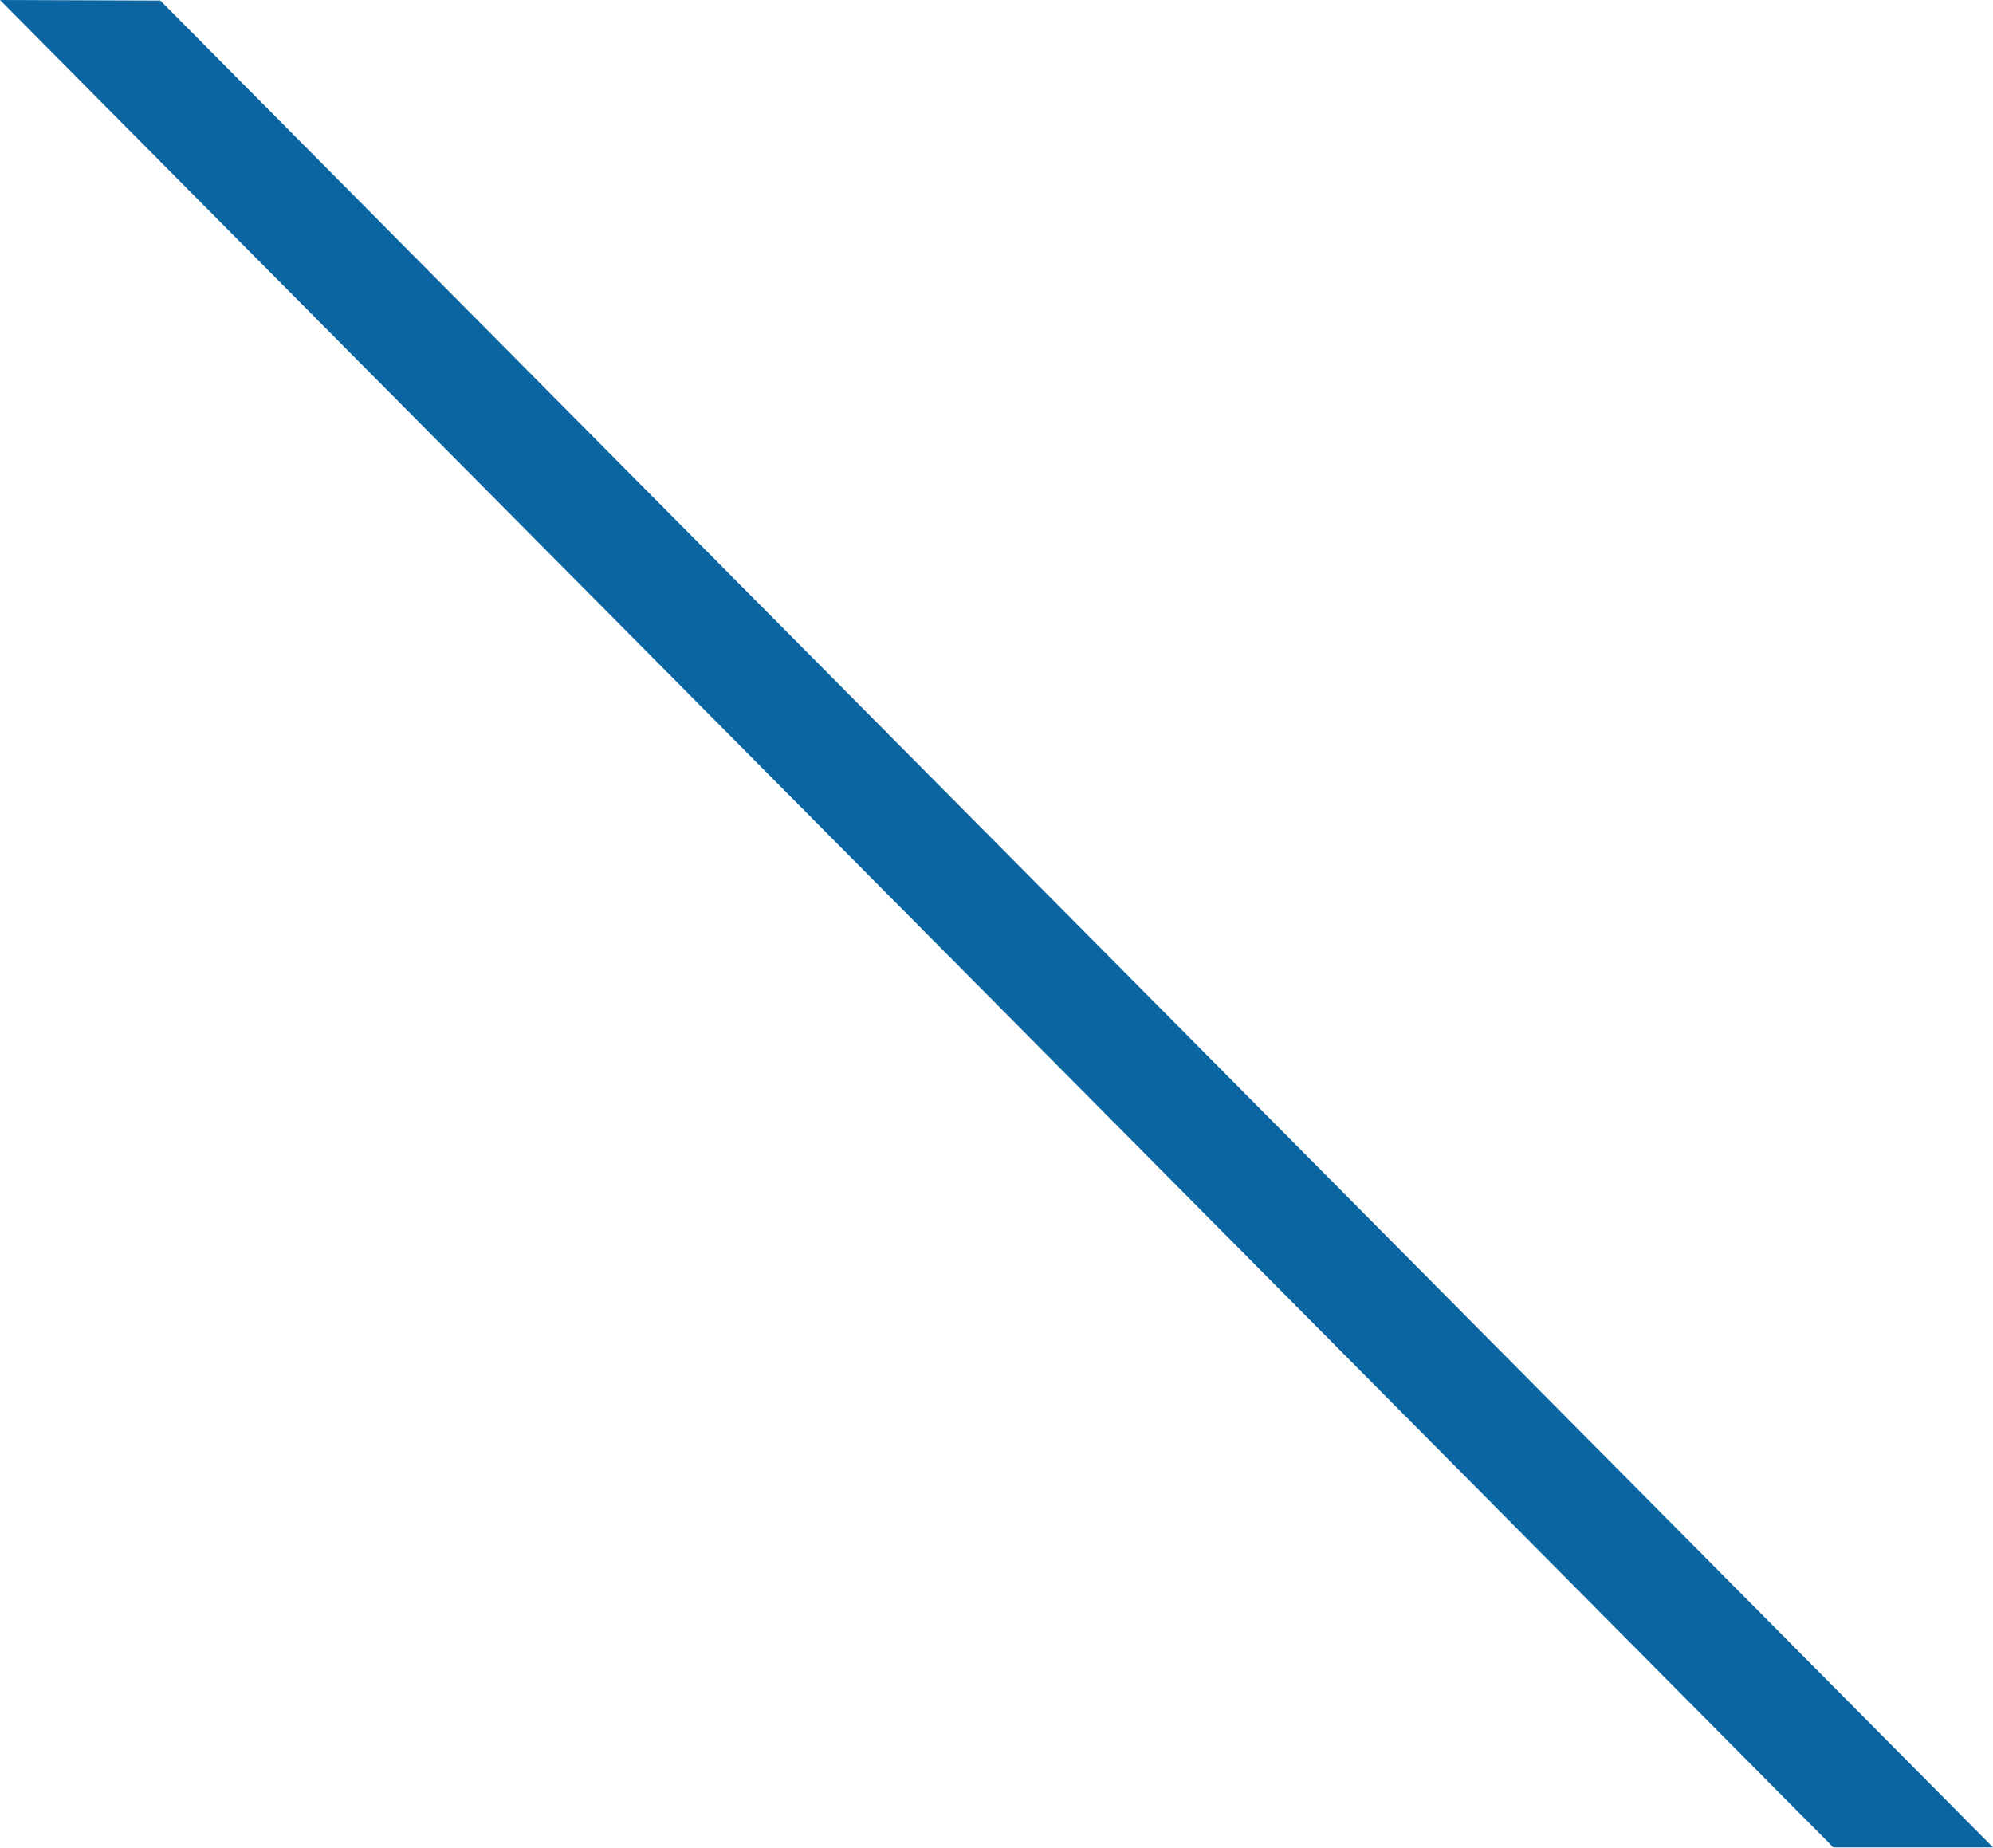
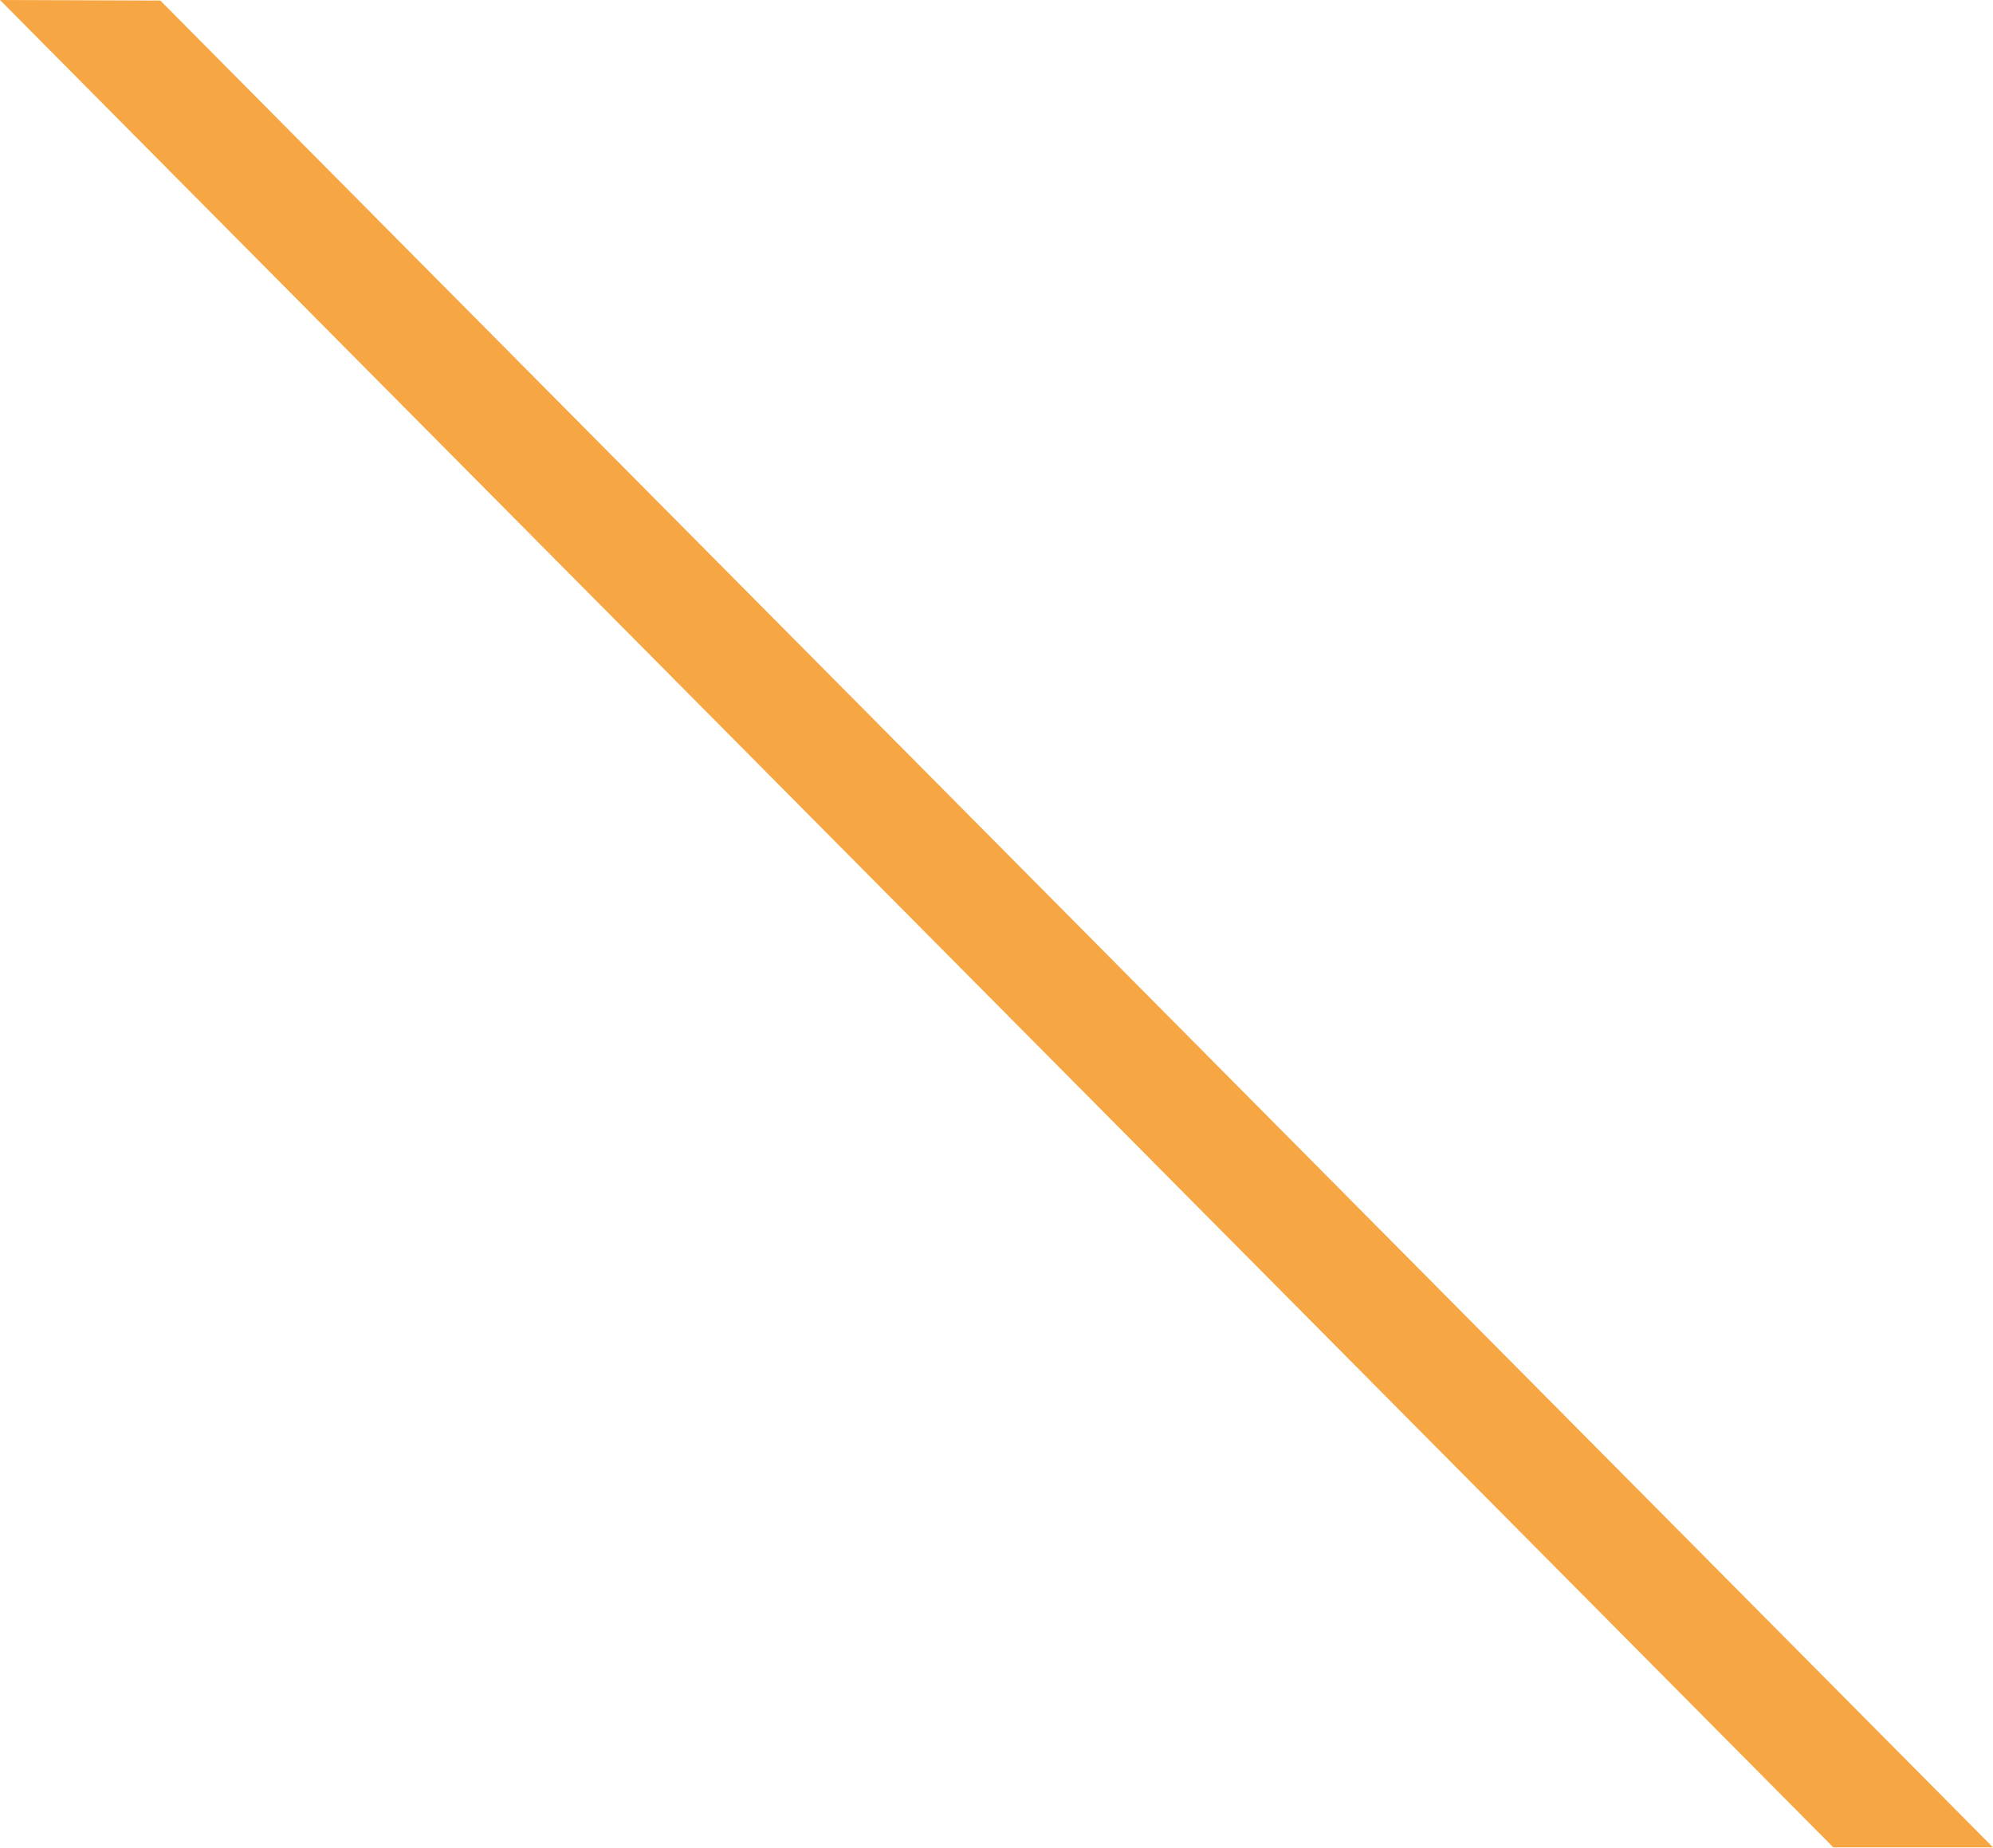
<svg xmlns="http://www.w3.org/2000/svg" viewBox="0 0 178.86 165.78">
  <defs>
-     <style>.cls-1{fill:#0a65a1;}</style>
+     <style>.cls-1{fill:#f7a644;}</style>
  </defs>
  <g id="Layer_2" data-name="Layer 2">
    <g id="Layer_1-2" data-name="Layer 1">
      <polygon class="cls-1" points="14.39 0.05 0 0 164.53 165.78 178.86 165.78 14.39 0.05" />
    </g>
  </g>
</svg>
